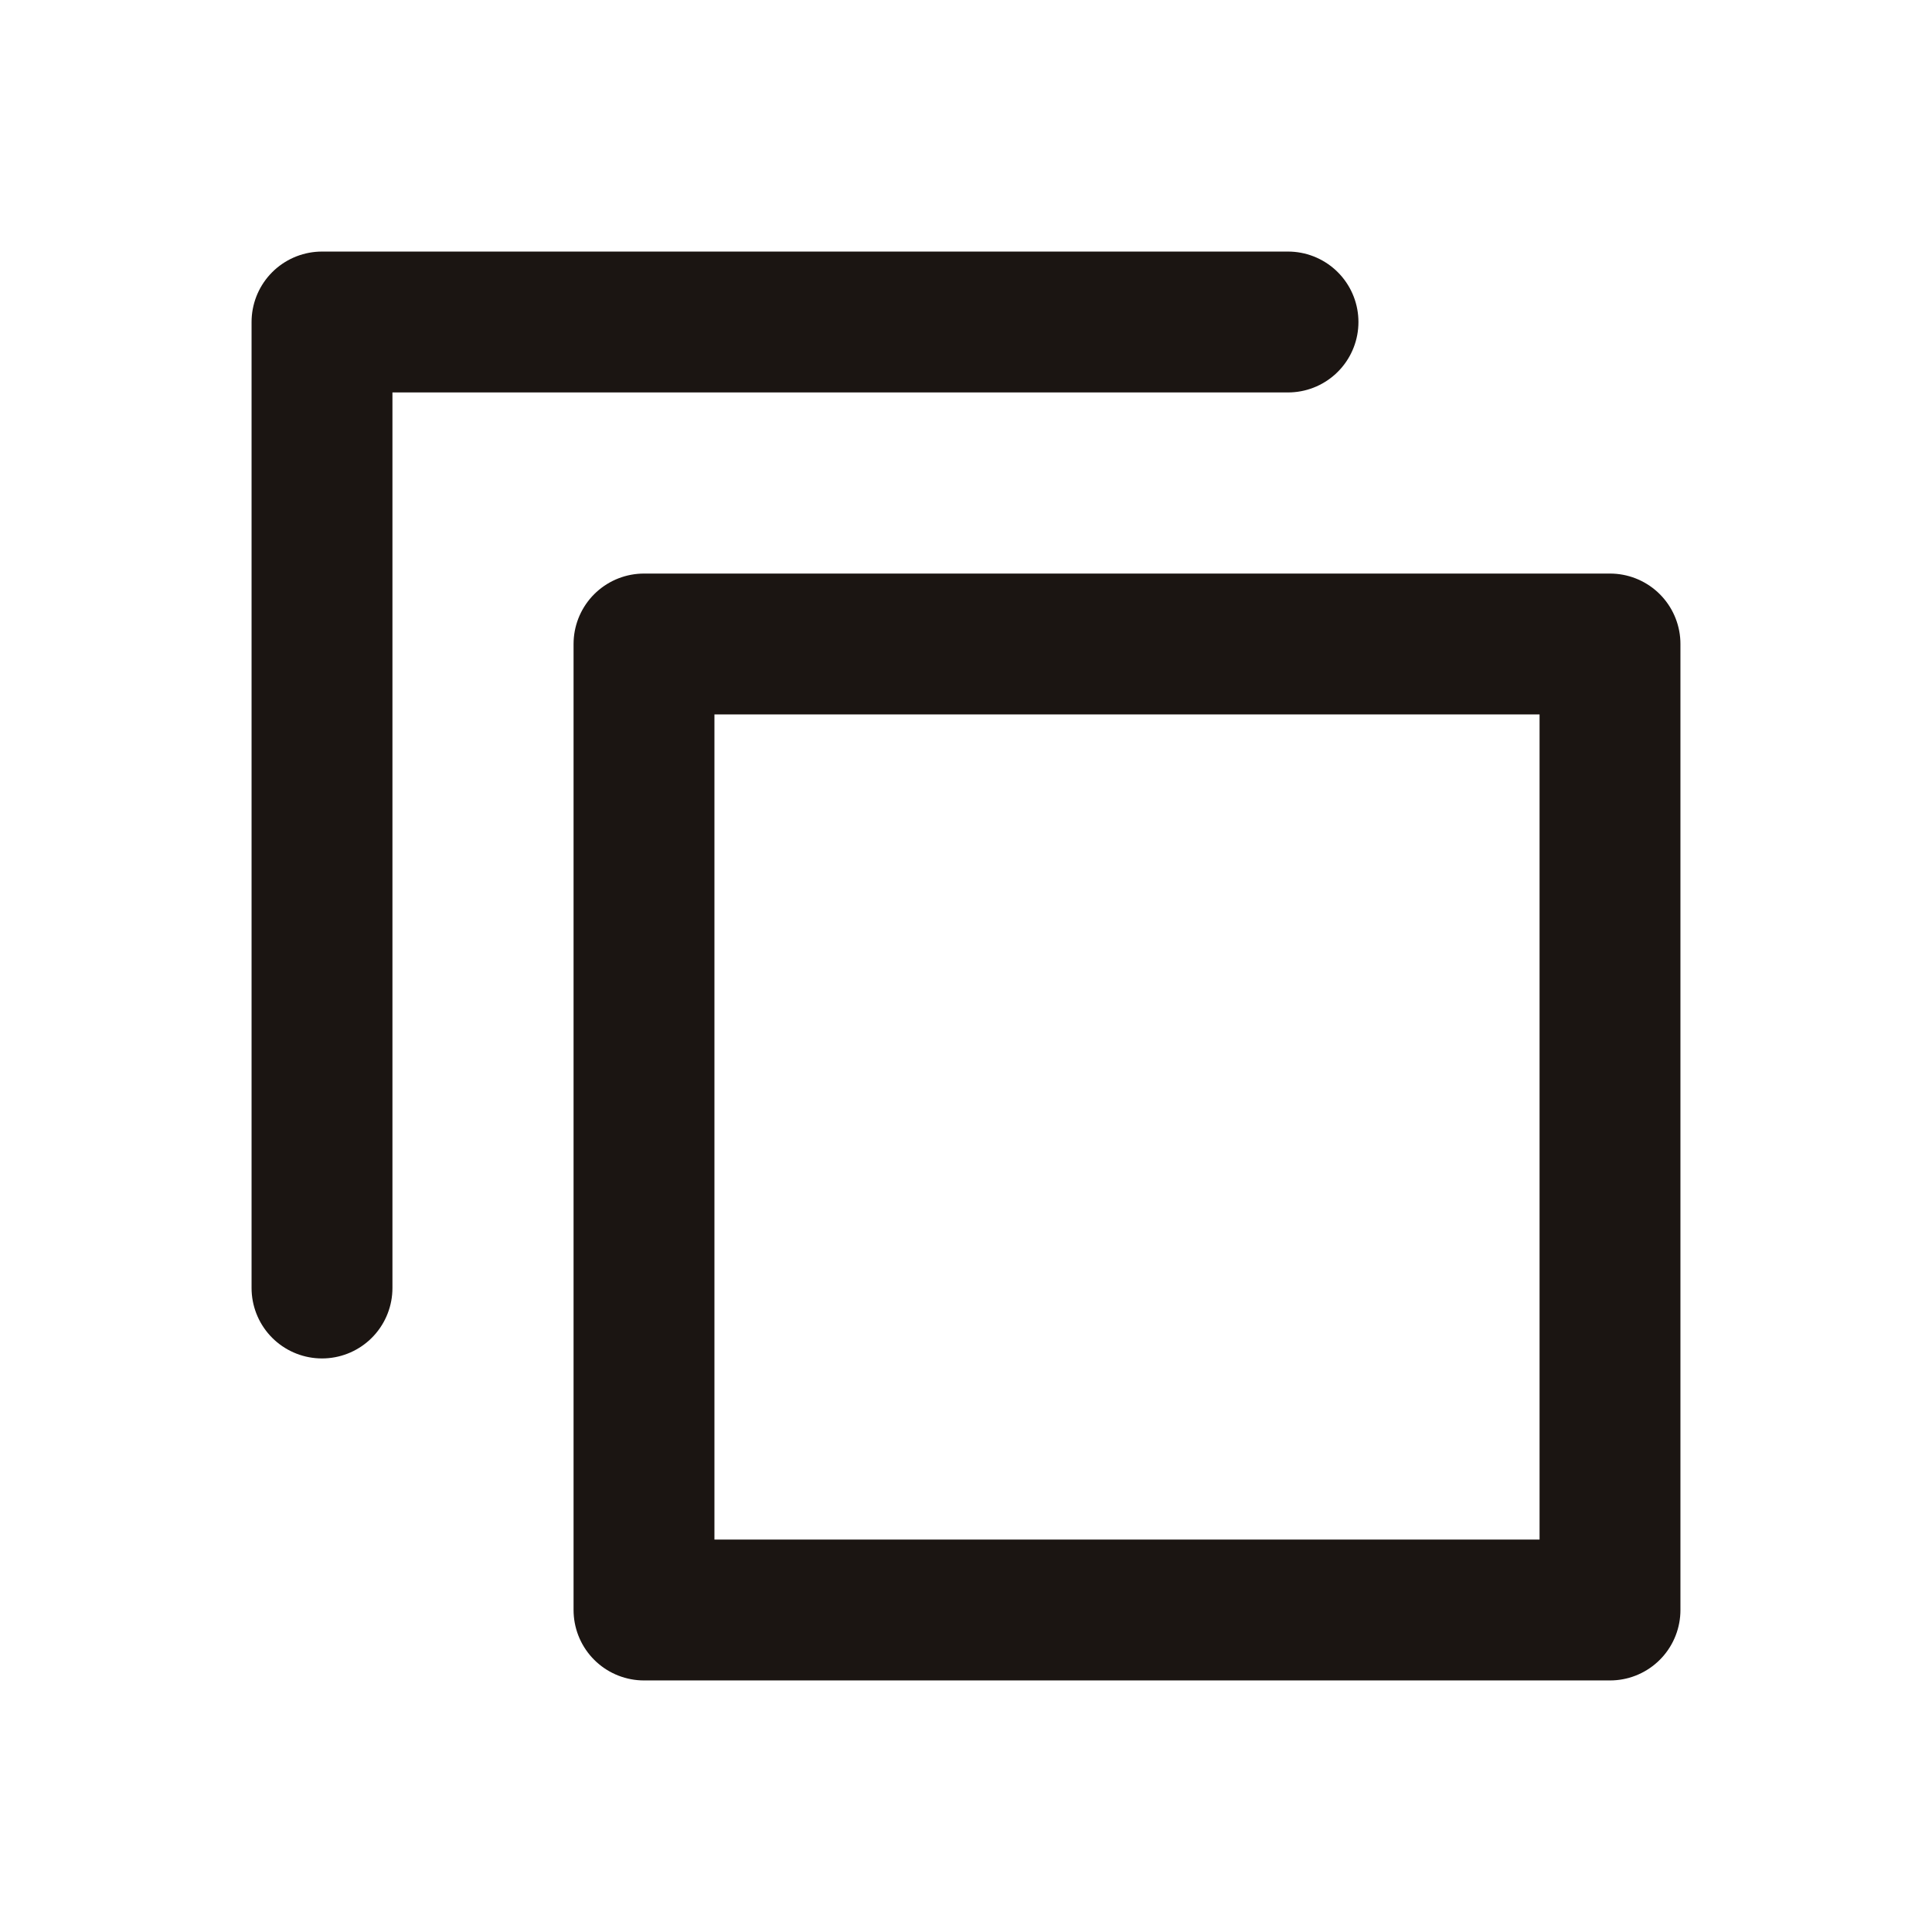
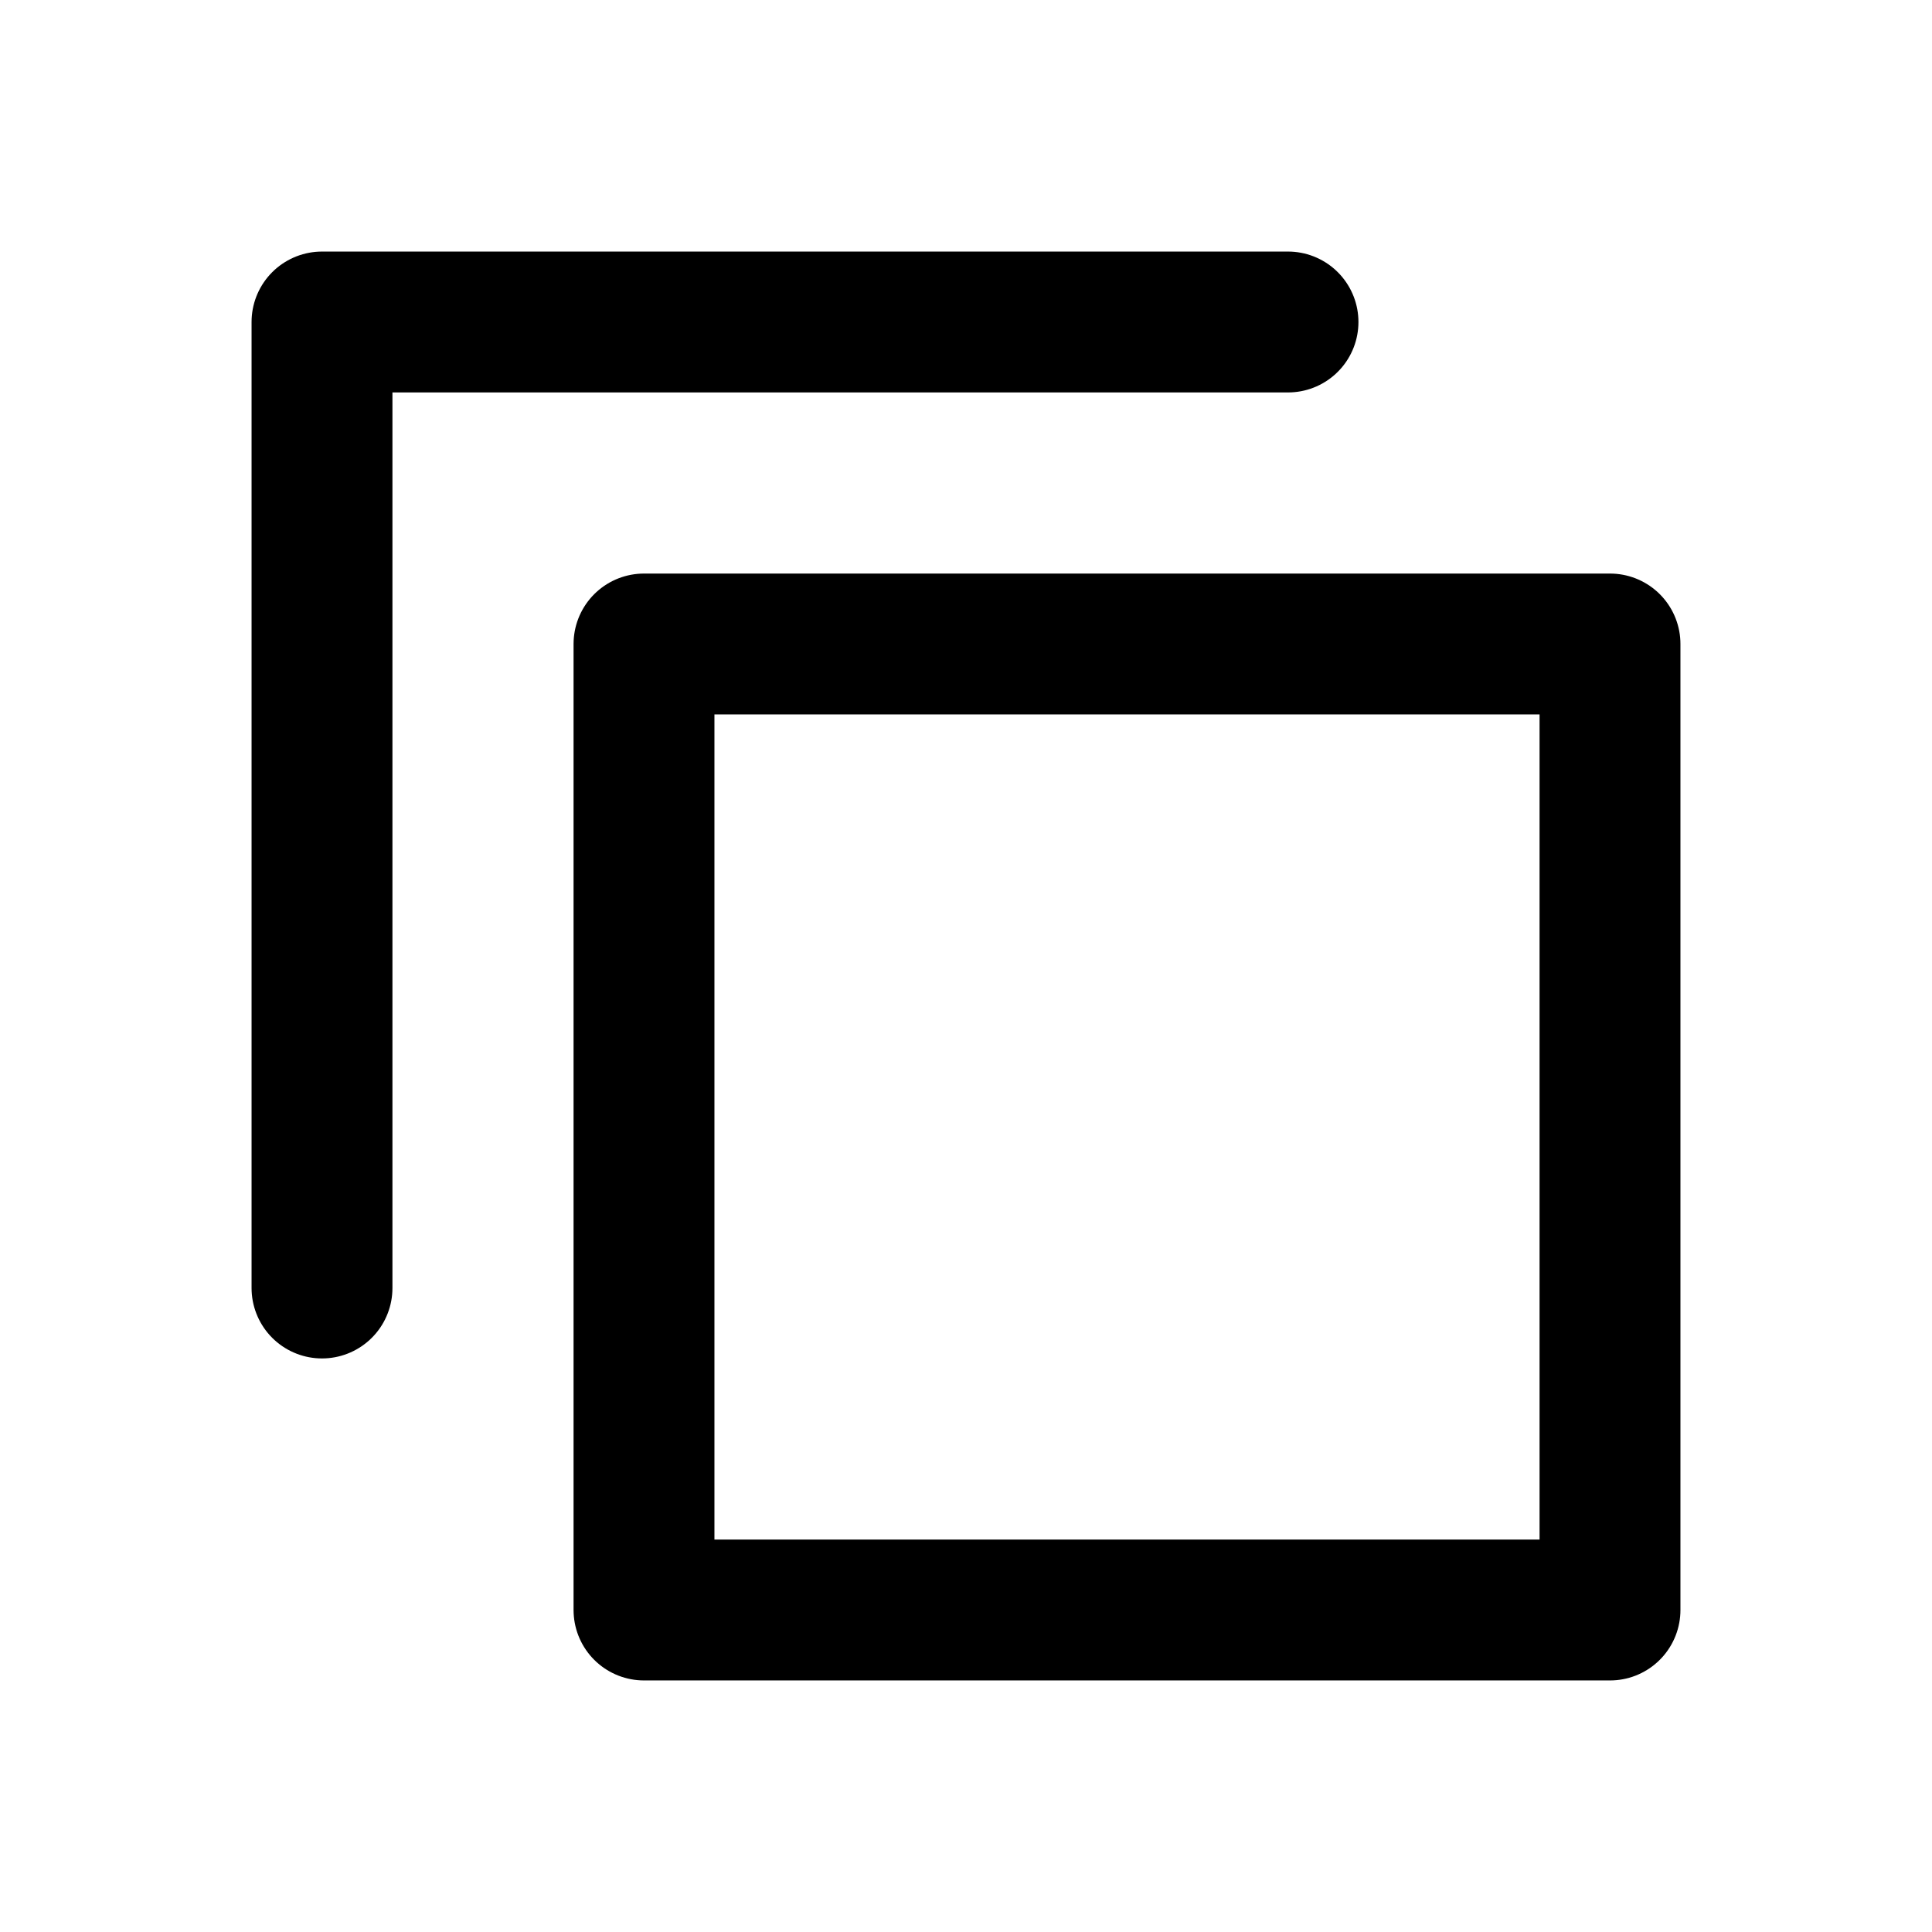
- <svg xmlns="http://www.w3.org/2000/svg" viewBox="0 0 24 24" width="24" height="24" fill="none" stroke="#1B1512" stroke-width="1.75" stroke-linecap="round" stroke-linejoin="round">
+ <svg xmlns="http://www.w3.org/2000/svg" viewBox="0 0 24 24" width="24" height="24" fill="none" stroke="currentColor" stroke-width="1.75" stroke-linecap="round" stroke-linejoin="round">
  <rect x="8" y="8" width="12" height="12" />
  <path d="M4 16V4h12" />
</svg>
